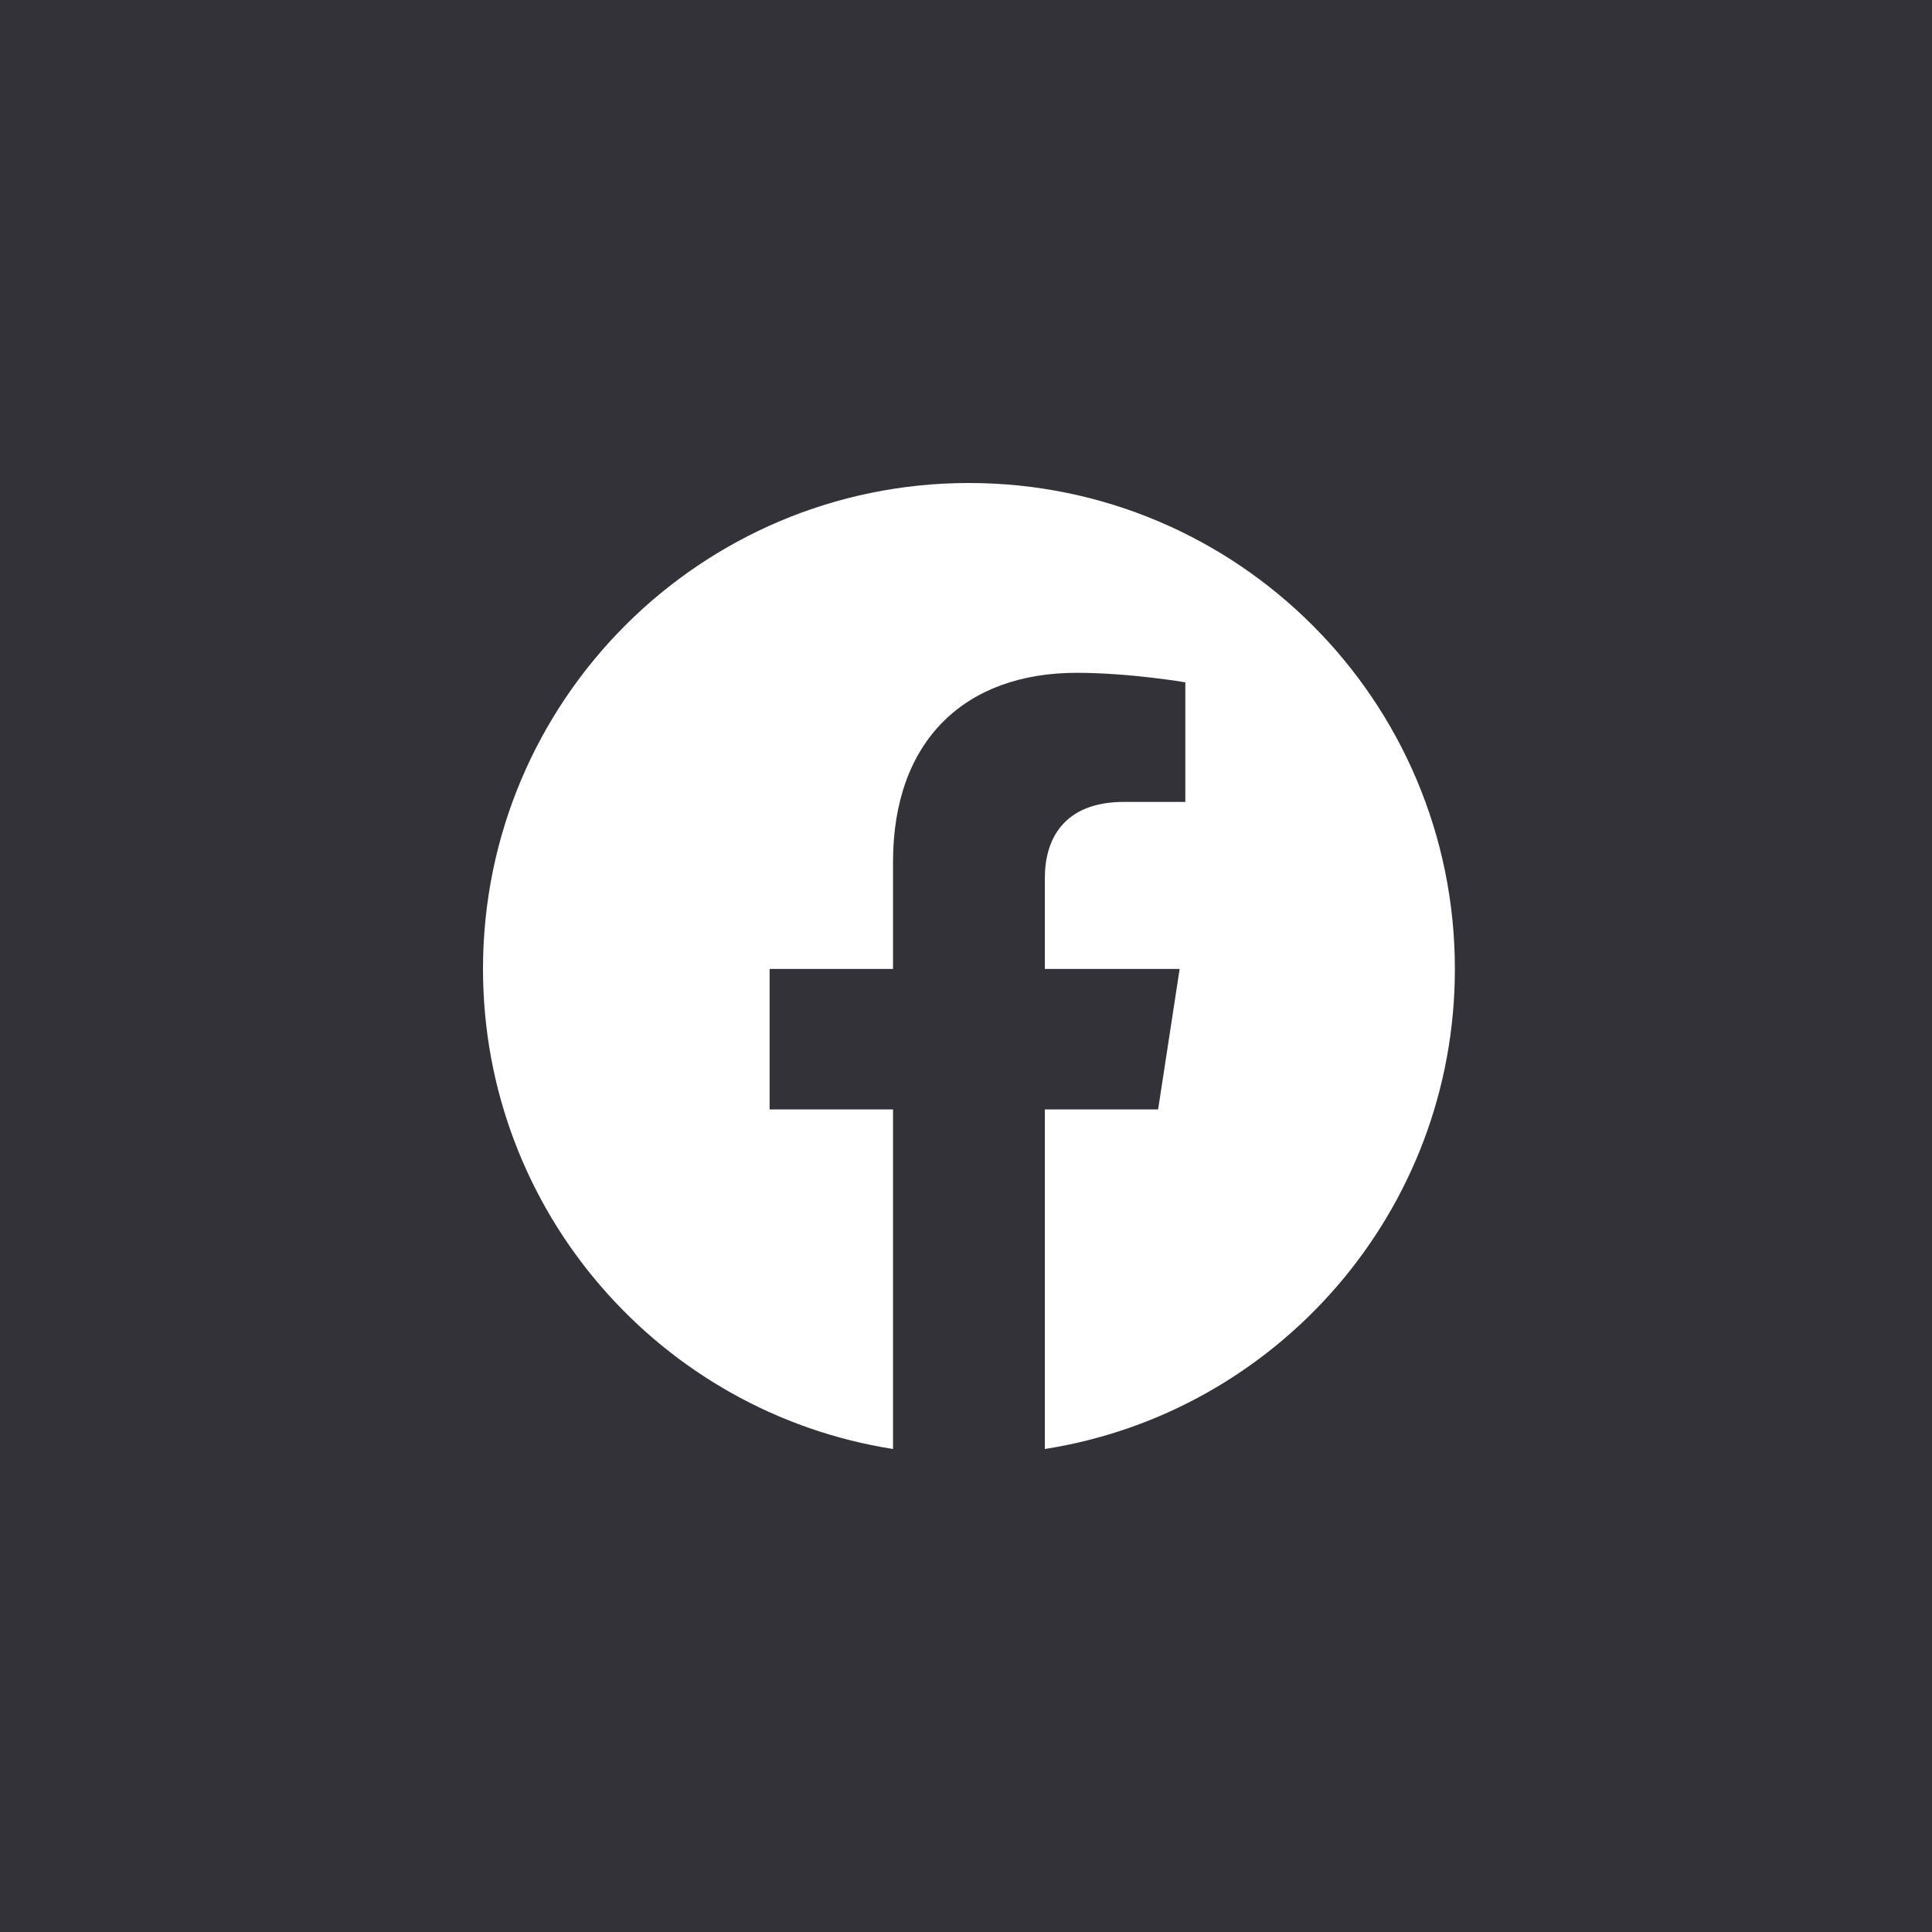
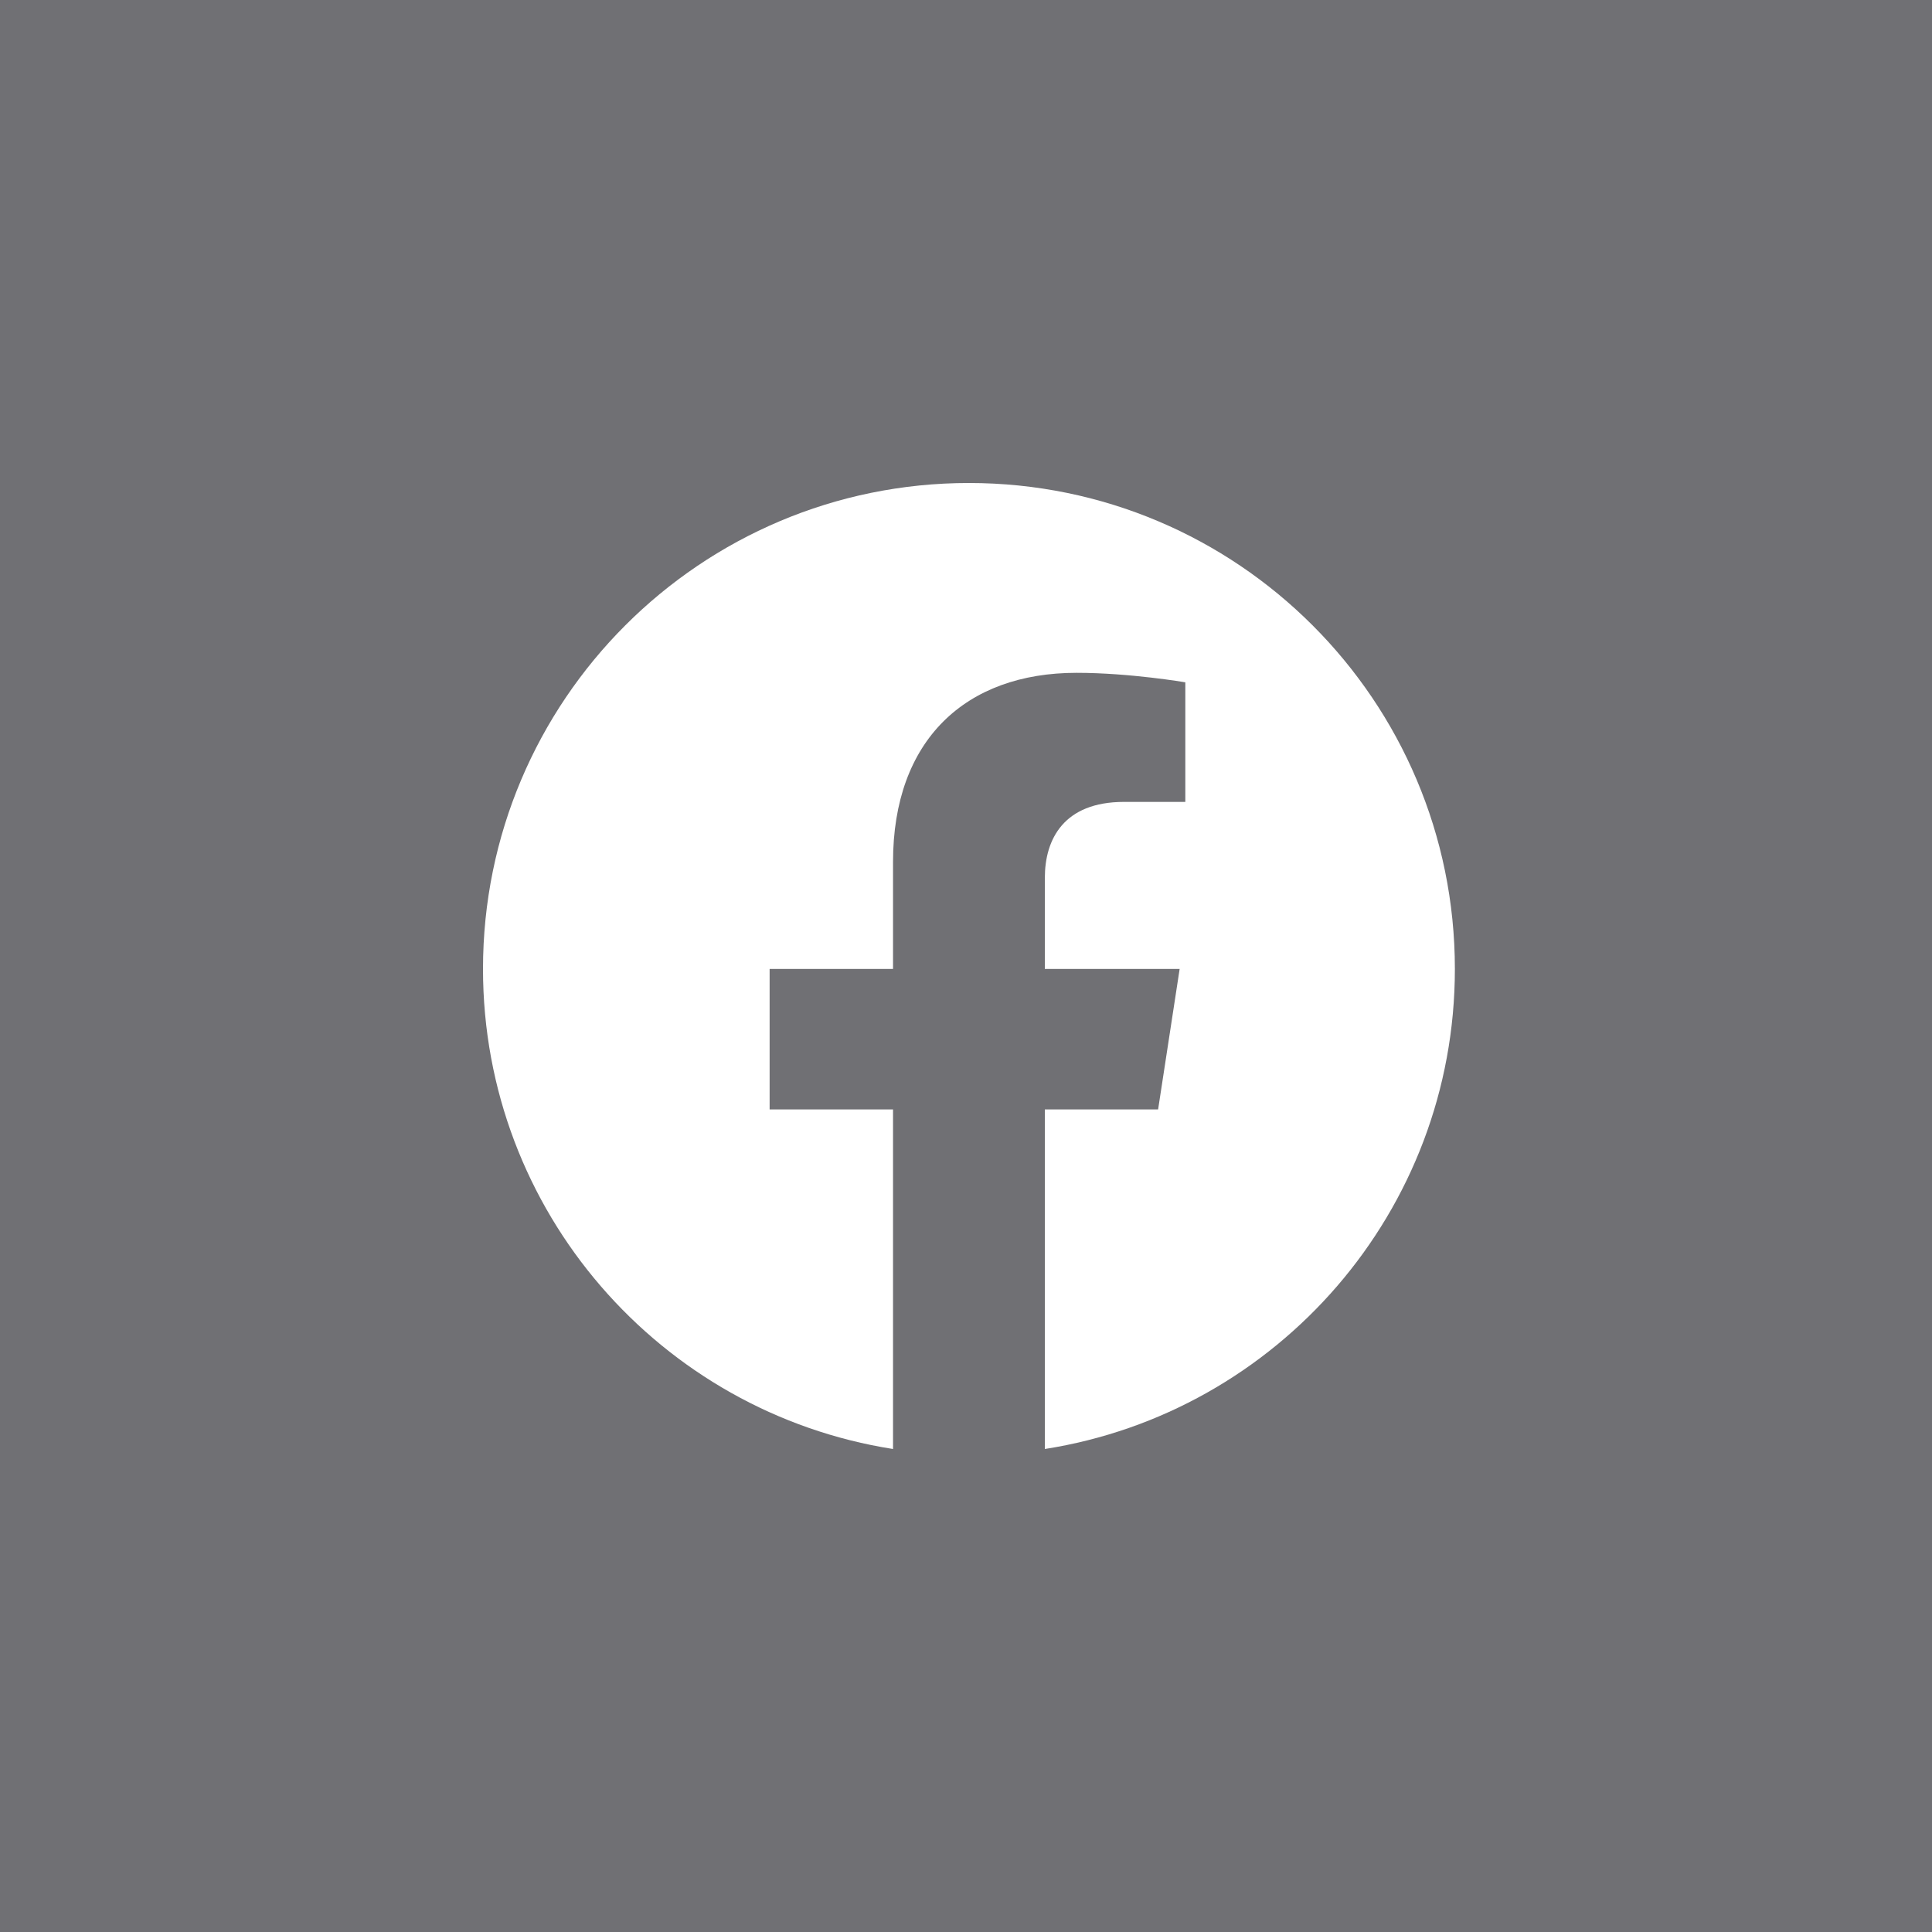
<svg xmlns="http://www.w3.org/2000/svg" width="48" height="48" viewBox="0 0 48 48" fill="none">
-   <rect width="48" height="48" fill="#323238" />
+   <rect width="48" height="48" fill="#323238" fill-opacity="0.67" />
  <path d="M36.146 24.073C36.146 17.405 30.742 12 24.073 12C17.405 12 12 17.405 12 24.073C12 30.1 16.414 35.094 22.187 36V27.563H19.121V24.073H22.187V21.413C22.187 18.388 23.988 16.716 26.747 16.716C28.068 16.716 29.449 16.952 29.449 16.952V19.923H27.926C26.426 19.923 25.959 20.854 25.959 21.809V24.073H29.308L28.773 27.563H25.959V36C31.732 35.094 36.146 30.1 36.146 24.073Z" fill="white" />
</svg>
